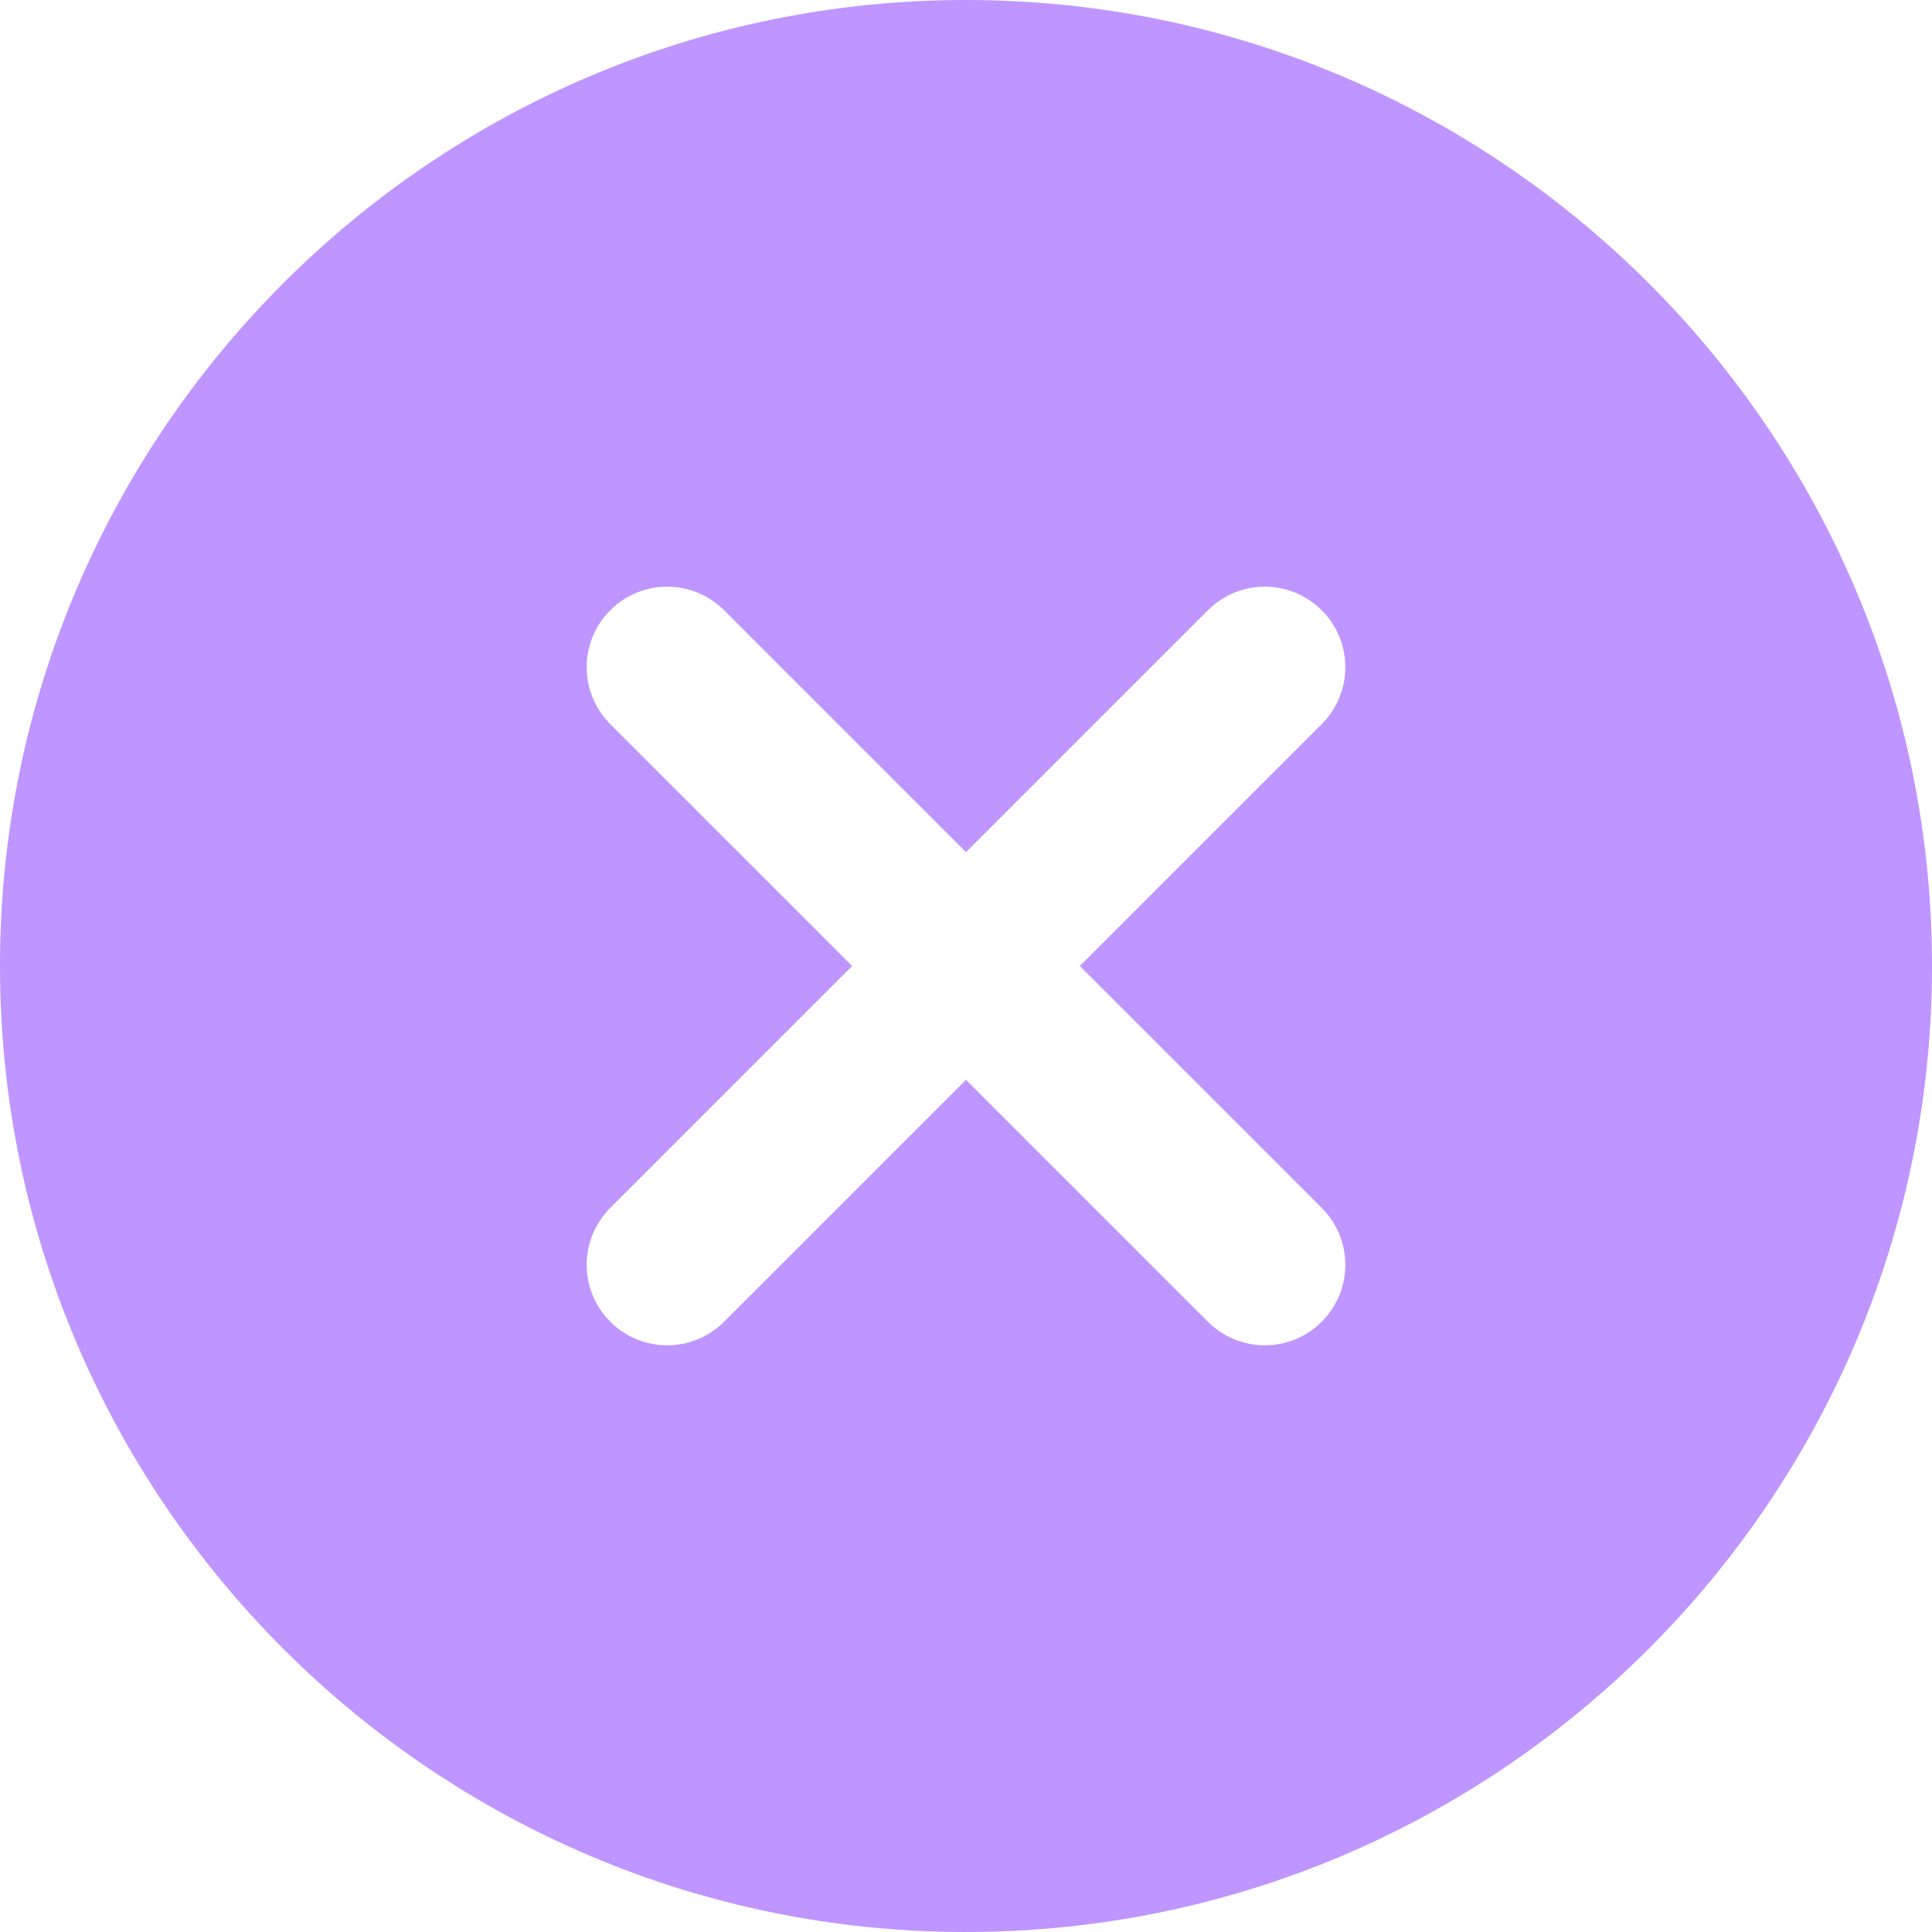
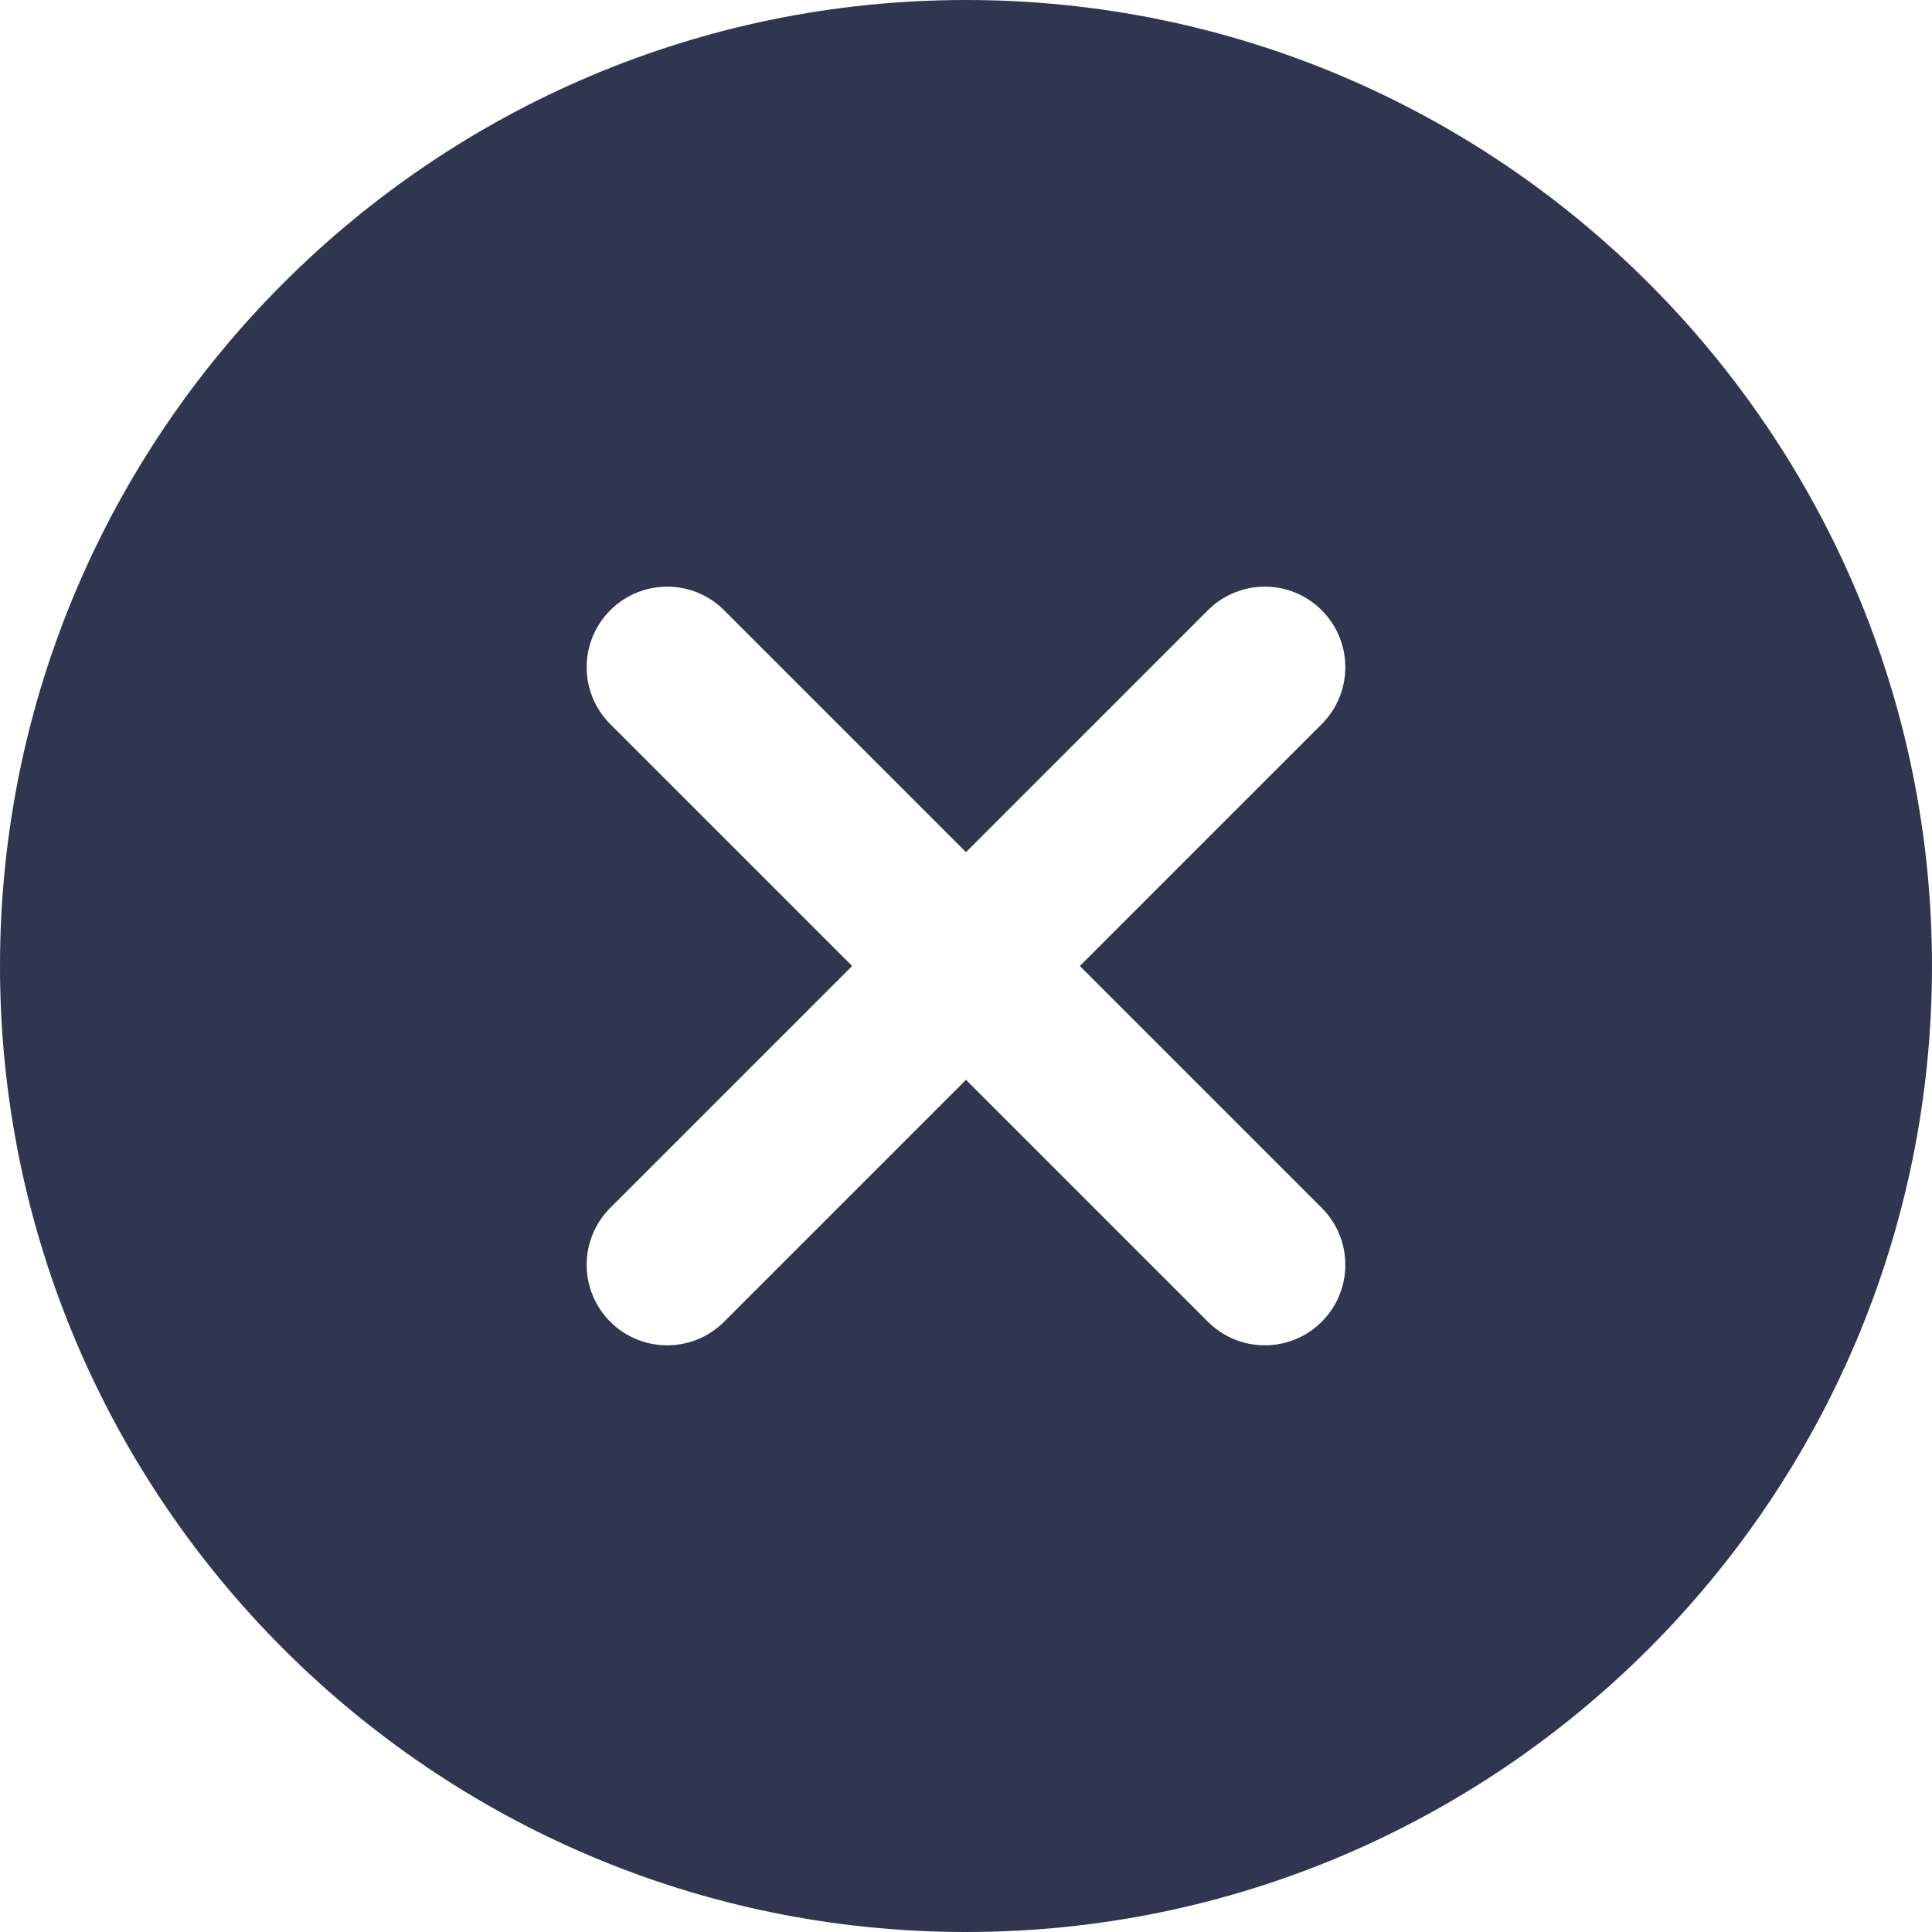
<svg xmlns="http://www.w3.org/2000/svg" height="512pt" viewBox="0 0 512 512" width="512pt">
-   <path fill="#bf95ff" d="m256 0c-141.164 0-256 114.836-256 256s114.836 256 256 256 256-114.836 256-256-114.836-256-256-256zm94.273 320.105c8.34 8.344 8.34 21.824 0 30.168-4.16 4.16-9.621 6.25-15.086 6.25-5.461 0-10.922-2.09-15.082-6.25l-64.105-64.109-64.105 64.109c-4.16 4.16-9.621 6.25-15.082 6.25-5.465 0-10.926-2.09-15.086-6.25-8.34-8.344-8.34-21.824 0-30.168l64.109-64.105-64.109-64.105c-8.34-8.344-8.34-21.824 0-30.168 8.344-8.34 21.824-8.34 30.168 0l64.105 64.109 64.105-64.109c8.344-8.34 21.824-8.34 30.168 0 8.34 8.344 8.34 21.824 0 30.168l-64.109 64.105zm0 0" />
+   <path fill="#303650" d="m256 0c-141.164 0-256 114.836-256 256s114.836 256 256 256 256-114.836 256-256-114.836-256-256-256zm94.273 320.105c8.34 8.344 8.34 21.824 0 30.168-4.16 4.16-9.621 6.25-15.086 6.25-5.461 0-10.922-2.09-15.082-6.25l-64.105-64.109-64.105 64.109c-4.16 4.16-9.621 6.25-15.082 6.25-5.465 0-10.926-2.09-15.086-6.25-8.34-8.344-8.34-21.824 0-30.168l64.109-64.105-64.109-64.105c-8.34-8.344-8.34-21.824 0-30.168 8.344-8.34 21.824-8.34 30.168 0l64.105 64.109 64.105-64.109c8.344-8.34 21.824-8.34 30.168 0 8.34 8.344 8.34 21.824 0 30.168l-64.109 64.105zm0 0" />
</svg>
